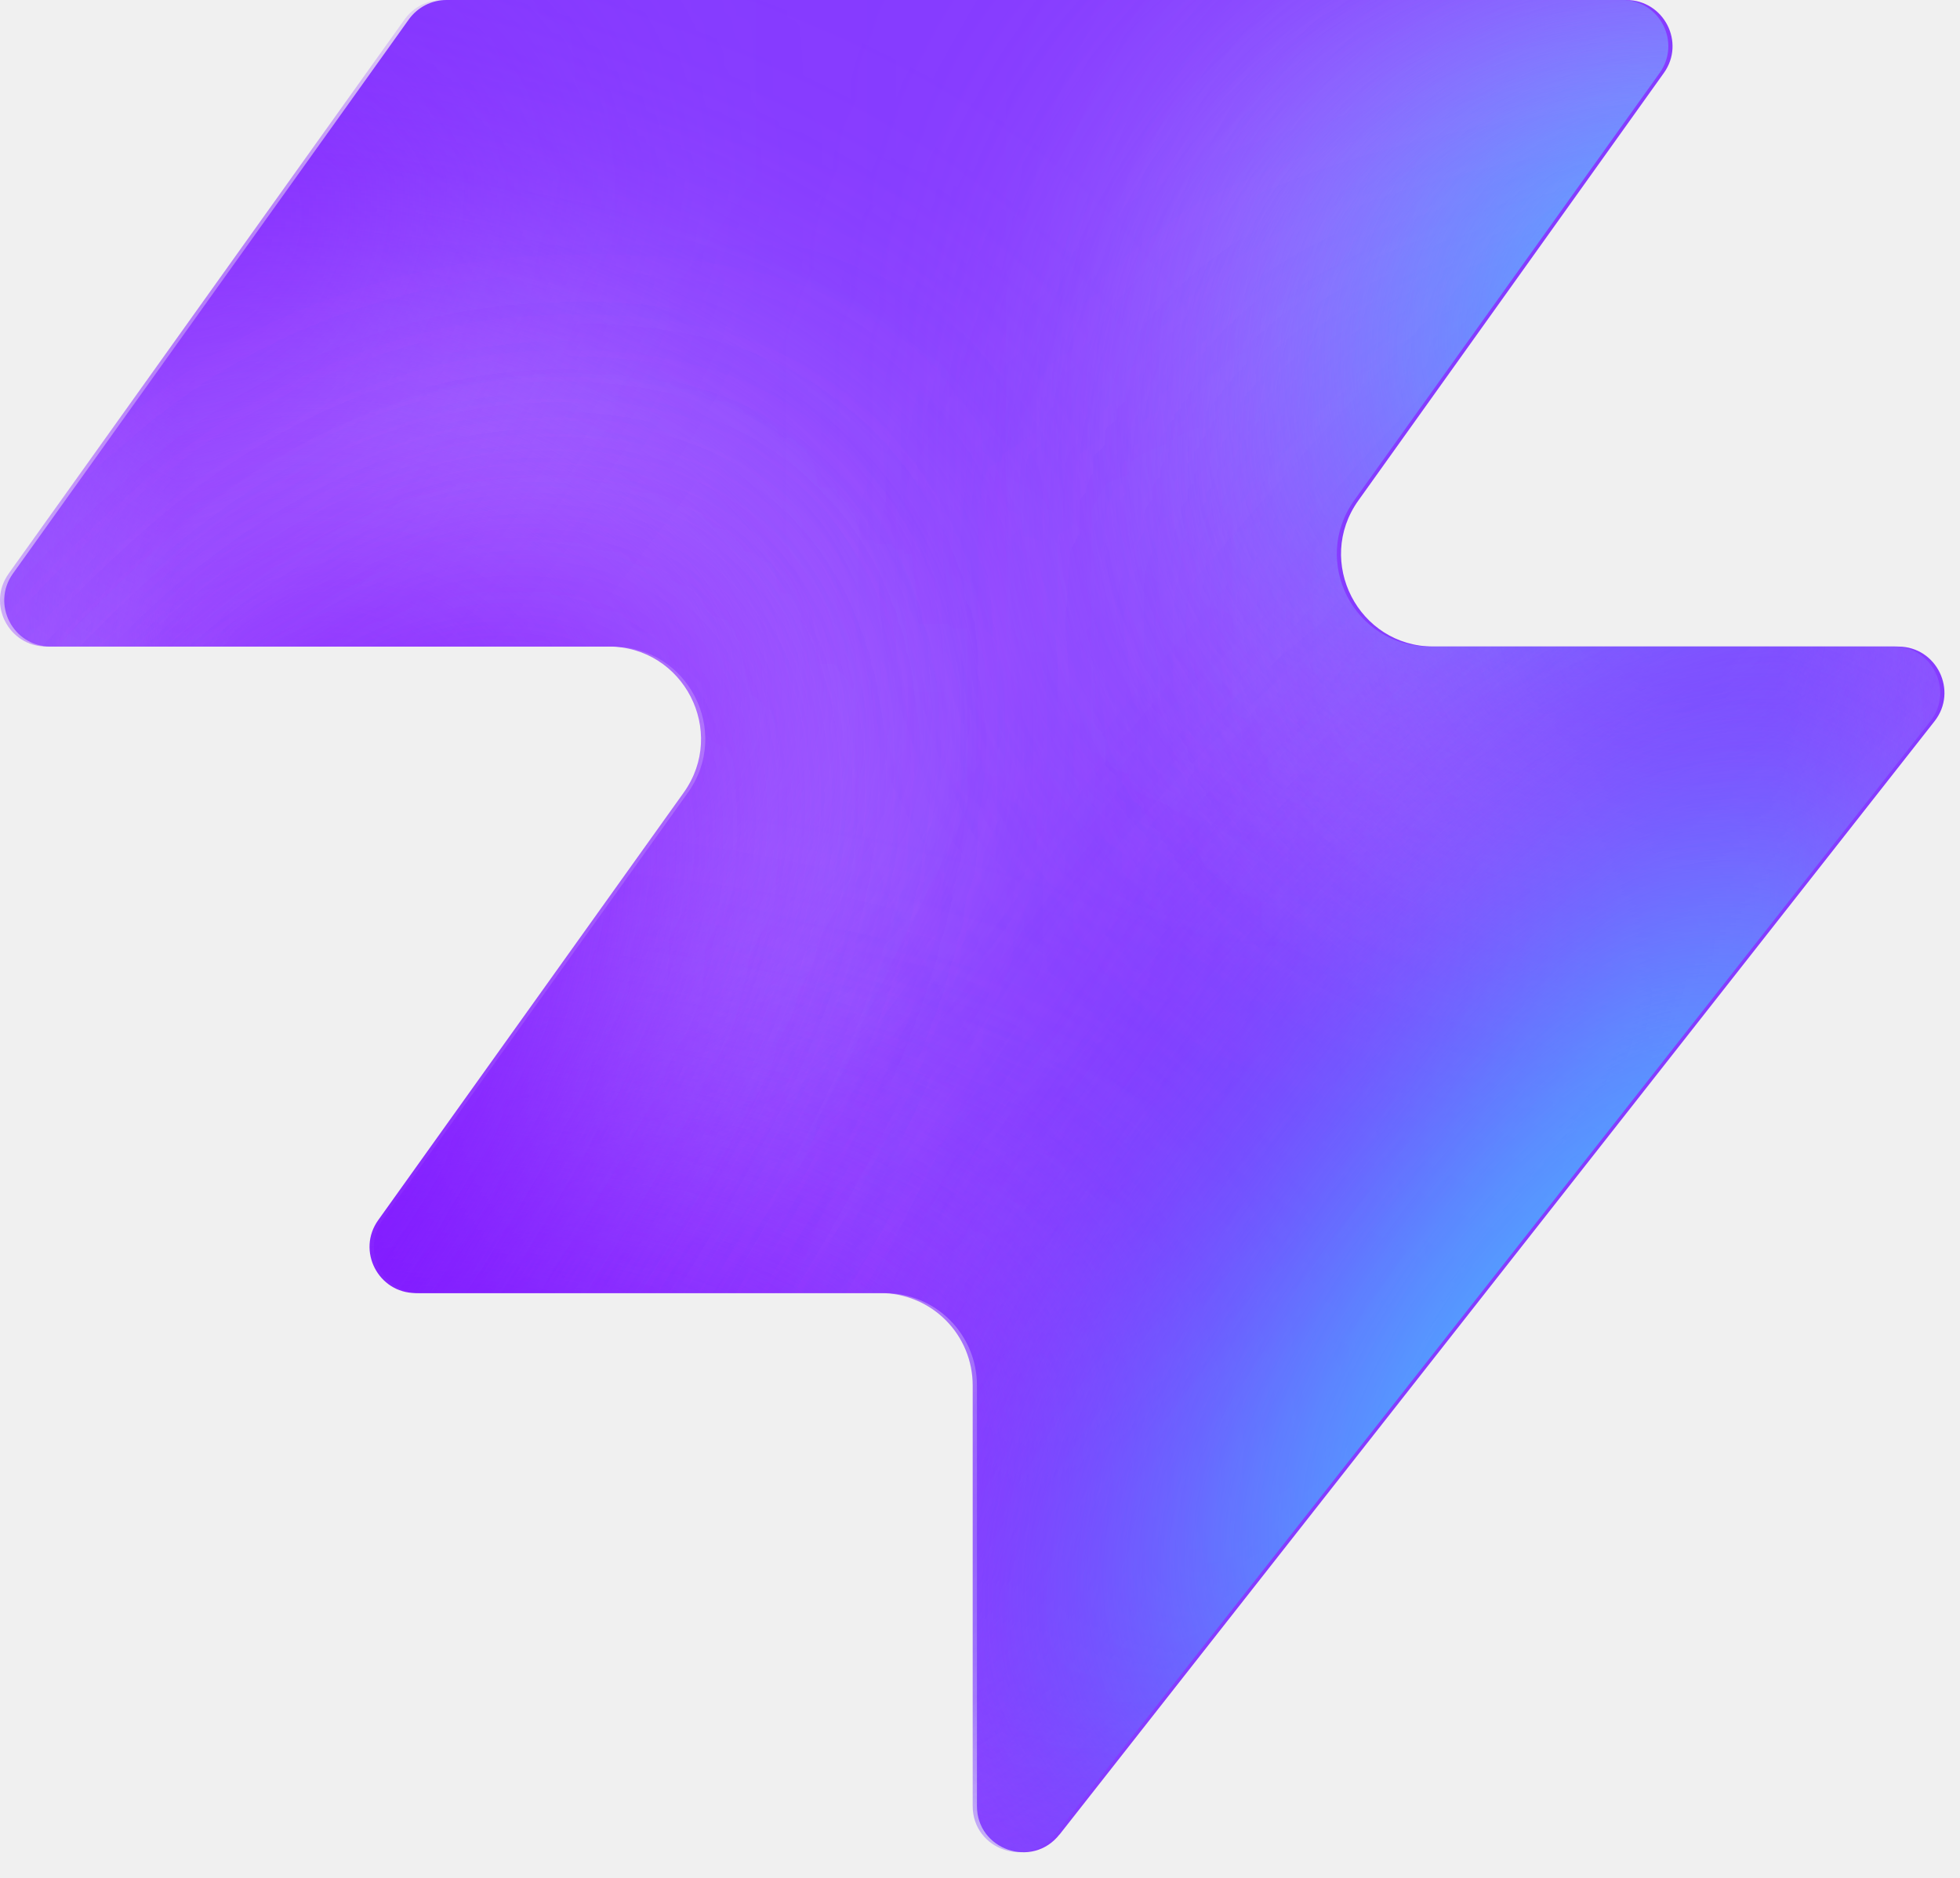
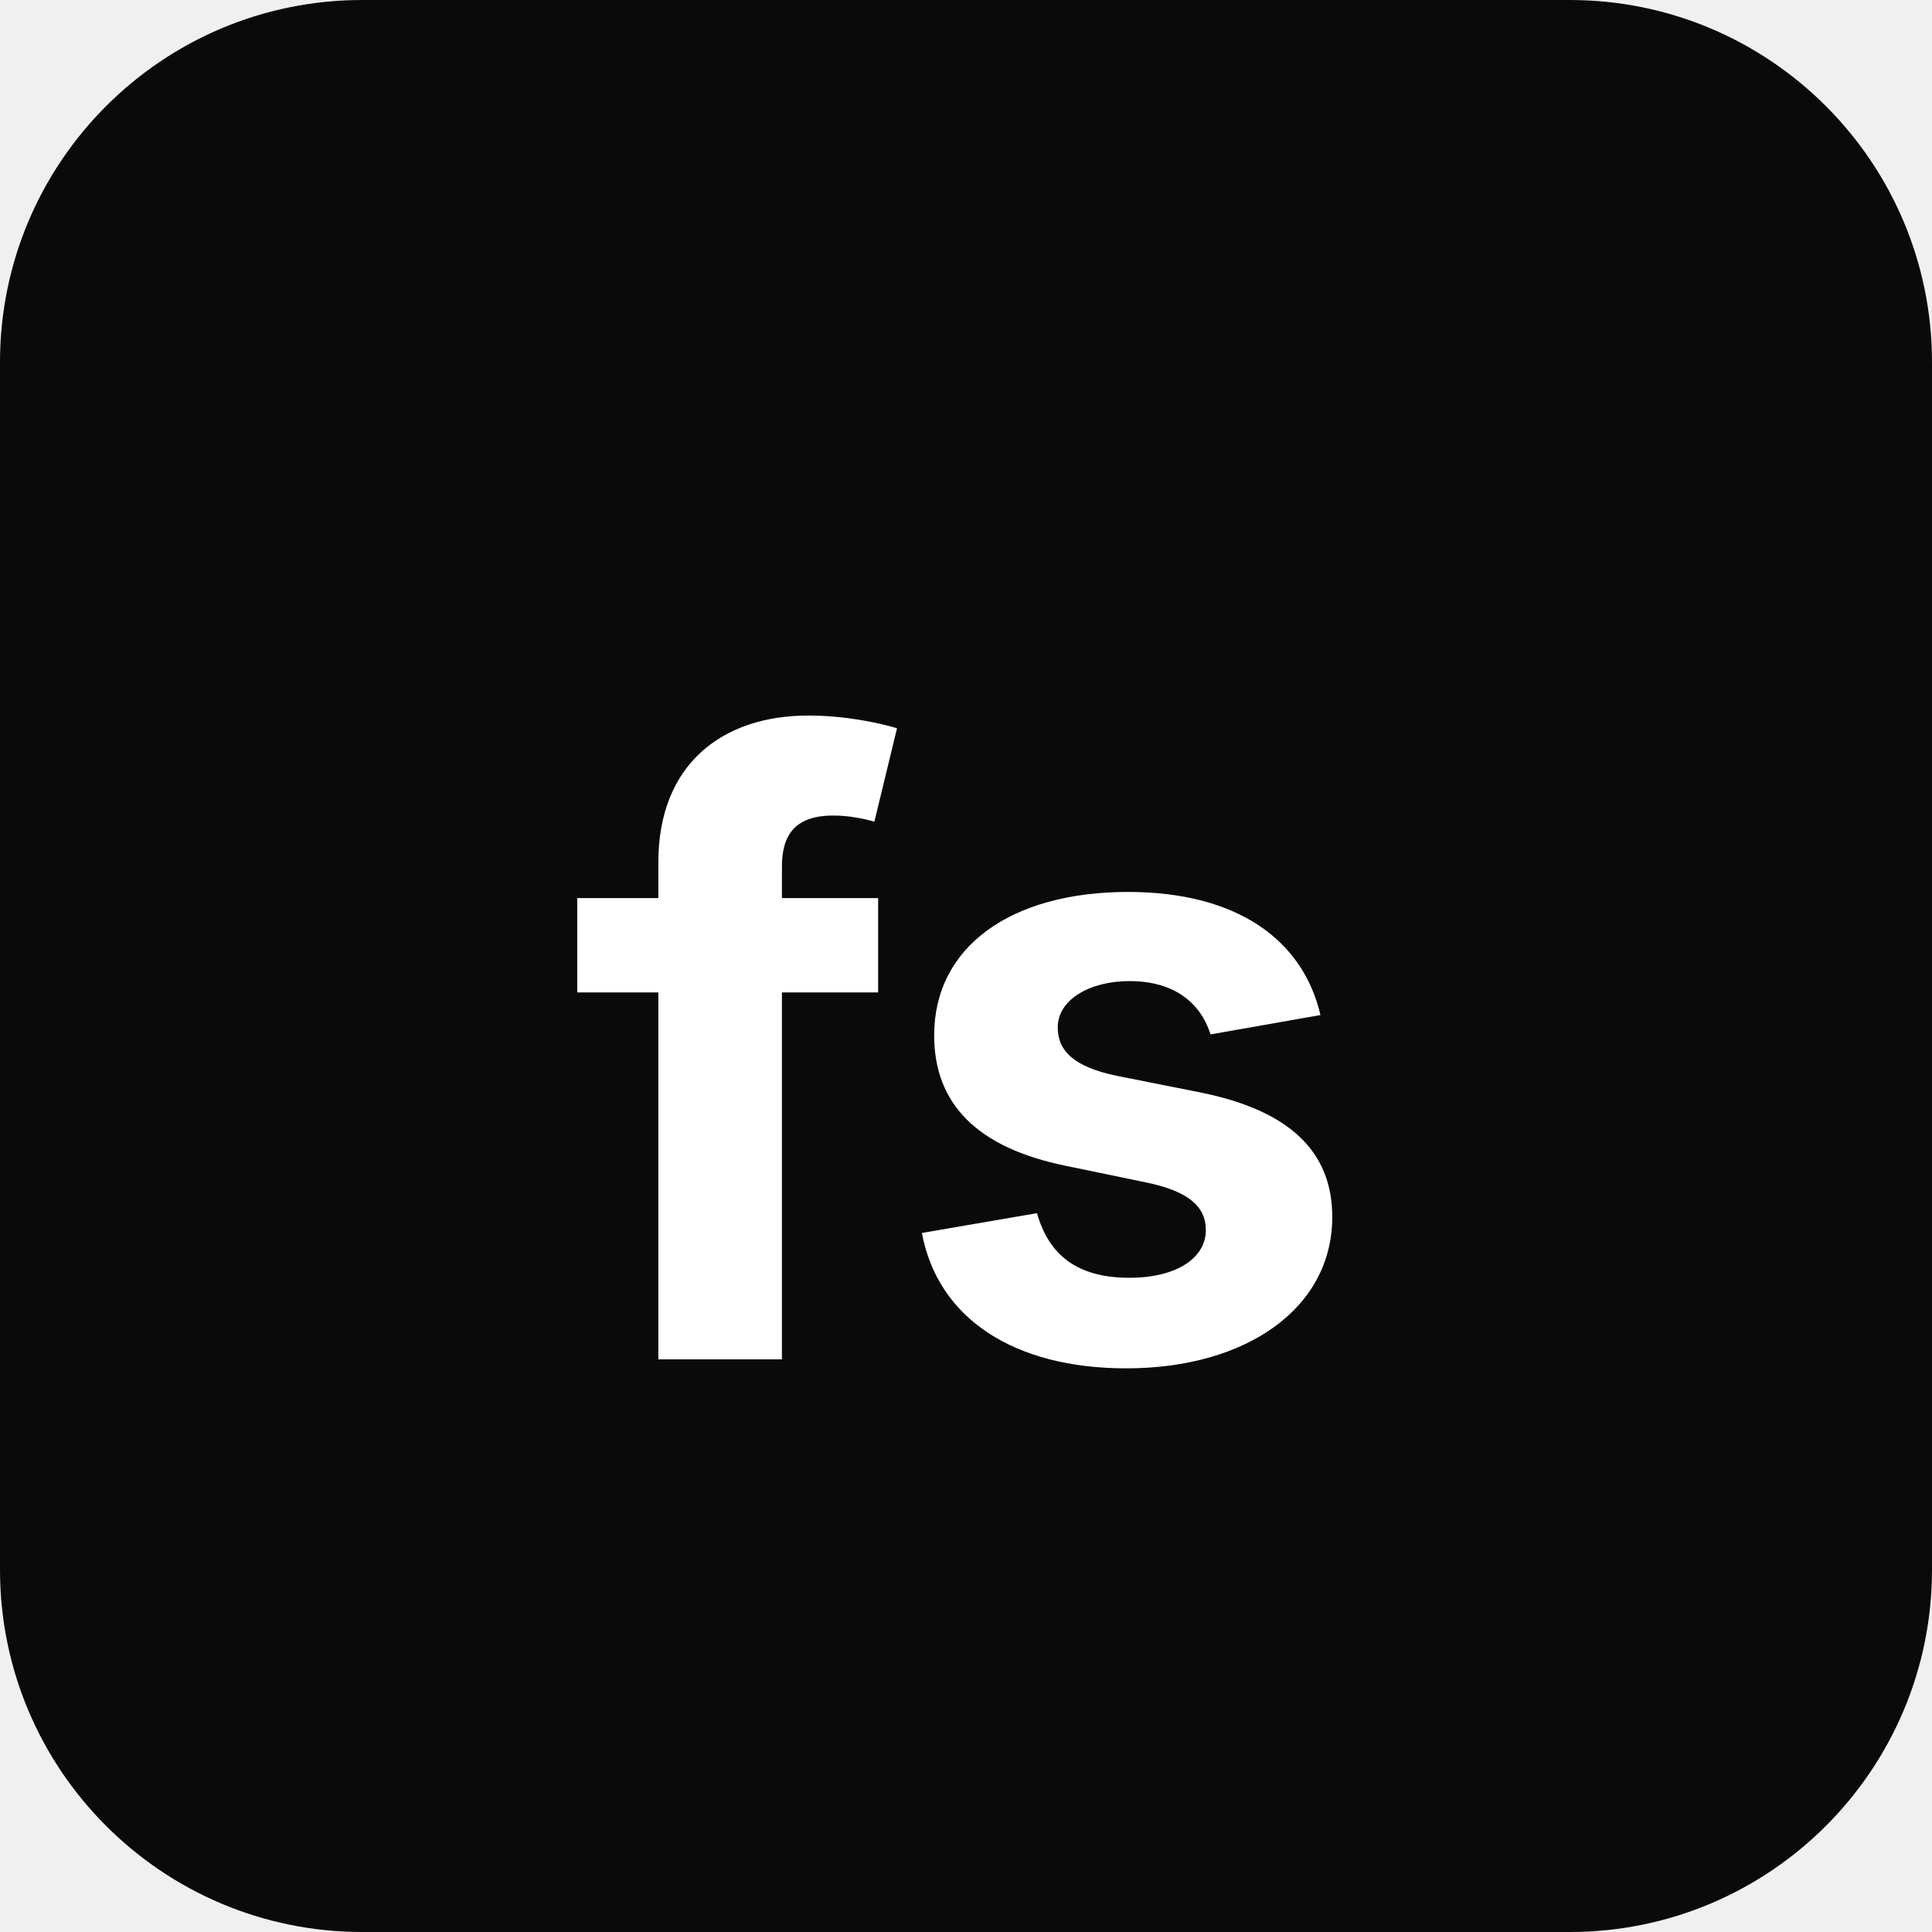
- <svg xmlns="http://www.w3.org/2000/svg" width="48" height="46" fill="none" viewBox="0 0 48 46">
-   <path fill="#863bff" d="M25.946 44.938c-.664.845-2.021.375-2.021-.698V33.937a2.26 2.26 0 0 0-2.262-2.262H10.287c-.92 0-1.456-1.04-.92-1.788l7.48-10.471c1.07-1.497 0-3.578-1.842-3.578H1.237c-.92 0-1.456-1.04-.92-1.788L10.013.474c.214-.297.556-.474.92-.474h28.894c.92 0 1.456 1.04.92 1.788l-7.48 10.471c-1.07 1.498 0 3.579 1.842 3.579h11.377c.943 0 1.473 1.088.89 1.83L25.947 44.94z" style="fill:#863bff;fill:color(display-p3 .525 .23 1);fill-opacity:1" />
-   <mask id="a" width="48" height="46" x="0" y="0" maskUnits="userSpaceOnUse" style="mask-type:alpha">
-     <path fill="#000" d="M25.842 44.938c-.664.844-2.021.375-2.021-.698V33.937a2.26 2.26 0 0 0-2.262-2.262H10.183c-.92 0-1.456-1.04-.92-1.788l7.48-10.471c1.07-1.498 0-3.579-1.842-3.579H1.133c-.92 0-1.456-1.04-.92-1.787L9.91.473c.214-.297.556-.474.92-.474h28.894c.92 0 1.456 1.04.92 1.788l-7.48 10.471c-1.07 1.498 0 3.578 1.842 3.578h11.377c.943 0 1.473 1.088.89 1.832L25.843 44.94z" style="fill:#000;fill-opacity:1" />
-   </mask>
-   <g mask="url(#a)">
-     <g filter="url(#b)">
-       <ellipse cx="5.508" cy="14.704" fill="#ede6ff" rx="5.508" ry="14.704" style="fill:#ede6ff;fill:color(display-p3 .927 .903 1);fill-opacity:1" transform="matrix(.00324 1 1 -.00324 -4.47 31.516)" />
-     </g>
-     <g filter="url(#c)">
-       <ellipse cx="10.399" cy="29.851" fill="#ede6ff" rx="10.399" ry="29.851" style="fill:#ede6ff;fill:color(display-p3 .927 .903 1);fill-opacity:1" transform="matrix(.00324 1 1 -.00324 -39.328 7.883)" />
-     </g>
-     <g filter="url(#d)">
-       <ellipse cx="5.508" cy="30.487" fill="#7e14ff" rx="5.508" ry="30.487" style="fill:#7e14ff;fill:color(display-p3 .492 .077 1);fill-opacity:1" transform="rotate(89.814 -25.913 -14.639)scale(1 -1)" />
-     </g>
-     <g filter="url(#e)">
-       <ellipse cx="5.508" cy="30.599" fill="#7e14ff" rx="5.508" ry="30.599" style="fill:#7e14ff;fill:color(display-p3 .492 .077 1);fill-opacity:1" transform="rotate(89.814 -32.644 -3.334)scale(1 -1)" />
-     </g>
-     <g filter="url(#f)">
-       <ellipse cx="5.508" cy="30.599" fill="#7e14ff" rx="5.508" ry="30.599" style="fill:#7e14ff;fill:color(display-p3 .492 .077 1);fill-opacity:1" transform="matrix(.00324 1 1 -.00324 -34.34 30.47)" />
-     </g>
-     <g filter="url(#g)">
-       <ellipse cx="14.072" cy="22.078" fill="#ede6ff" rx="14.072" ry="22.078" style="fill:#ede6ff;fill:color(display-p3 .927 .903 1);fill-opacity:1" transform="rotate(93.35 24.506 48.493)scale(-1 1)" />
-     </g>
-     <g filter="url(#h)">
-       <ellipse cx="3.47" cy="21.501" fill="#7e14ff" rx="3.47" ry="21.501" style="fill:#7e14ff;fill:color(display-p3 .492 .077 1);fill-opacity:1" transform="rotate(89.009 28.708 47.59)scale(-1 1)" />
-     </g>
-     <g filter="url(#i)">
-       <ellipse cx="3.47" cy="21.501" fill="#7e14ff" rx="3.47" ry="21.501" style="fill:#7e14ff;fill:color(display-p3 .492 .077 1);fill-opacity:1" transform="rotate(89.009 28.708 47.59)scale(-1 1)" />
-     </g>
-     <g filter="url(#j)">
-       <ellipse cx=".387" cy="8.972" fill="#7e14ff" rx="4.407" ry="29.108" style="fill:#7e14ff;fill:color(display-p3 .492 .077 1);fill-opacity:1" transform="rotate(39.51 .387 8.972)" />
-     </g>
-     <g filter="url(#k)">
-       <ellipse cx="47.523" cy="-6.092" fill="#7e14ff" rx="4.407" ry="29.108" style="fill:#7e14ff;fill:color(display-p3 .492 .077 1);fill-opacity:1" transform="rotate(37.892 47.523 -6.092)" />
-     </g>
-     <g filter="url(#l)">
-       <ellipse cx="41.412" cy="6.333" fill="#47bfff" rx="5.971" ry="9.665" style="fill:#47bfff;fill:color(display-p3 .28 .748 1);fill-opacity:1" transform="rotate(37.892 41.412 6.333)" />
-     </g>
-     <g filter="url(#m)">
-       <ellipse cx="-1.879" cy="38.332" fill="#7e14ff" rx="4.407" ry="29.108" style="fill:#7e14ff;fill:color(display-p3 .492 .077 1);fill-opacity:1" transform="rotate(37.892 -1.88 38.332)" />
-     </g>
-     <g filter="url(#n)">
-       <ellipse cx="-1.879" cy="38.332" fill="#7e14ff" rx="4.407" ry="29.108" style="fill:#7e14ff;fill:color(display-p3 .492 .077 1);fill-opacity:1" transform="rotate(37.892 -1.88 38.332)" />
-     </g>
-     <g filter="url(#o)">
-       <ellipse cx="35.651" cy="29.907" fill="#7e14ff" rx="4.407" ry="29.108" style="fill:#7e14ff;fill:color(display-p3 .492 .077 1);fill-opacity:1" transform="rotate(37.892 35.651 29.907)" />
-     </g>
-     <g filter="url(#p)">
-       <ellipse cx="38.418" cy="32.4" fill="#47bfff" rx="5.971" ry="15.297" style="fill:#47bfff;fill:color(display-p3 .28 .748 1);fill-opacity:1" transform="rotate(37.892 38.418 32.4)" />
-     </g>
-   </g>
-   <defs>
-     <filter id="b" width="60.045" height="41.654" x="-19.77" y="16.149" color-interpolation-filters="sRGB" filterUnits="userSpaceOnUse">
-       <feFlood flood-opacity="0" result="BackgroundImageFix" />
-       <feBlend in="SourceGraphic" in2="BackgroundImageFix" result="shape" />
-       <feGaussianBlur result="effect1_foregroundBlur_2002_17158" stdDeviation="7.659" />
-     </filter>
-     <filter id="c" width="90.34" height="51.437" x="-54.613" y="-7.533" color-interpolation-filters="sRGB" filterUnits="userSpaceOnUse">
-       <feFlood flood-opacity="0" result="BackgroundImageFix" />
-       <feBlend in="SourceGraphic" in2="BackgroundImageFix" result="shape" />
-       <feGaussianBlur result="effect1_foregroundBlur_2002_17158" stdDeviation="7.659" />
-     </filter>
-     <filter id="d" width="79.355" height="29.4" x="-49.64" y="2.03" color-interpolation-filters="sRGB" filterUnits="userSpaceOnUse">
-       <feFlood flood-opacity="0" result="BackgroundImageFix" />
-       <feBlend in="SourceGraphic" in2="BackgroundImageFix" result="shape" />
-       <feGaussianBlur result="effect1_foregroundBlur_2002_17158" stdDeviation="4.596" />
-     </filter>
-     <filter id="e" width="79.579" height="29.4" x="-45.045" y="20.029" color-interpolation-filters="sRGB" filterUnits="userSpaceOnUse">
-       <feFlood flood-opacity="0" result="BackgroundImageFix" />
-       <feBlend in="SourceGraphic" in2="BackgroundImageFix" result="shape" />
-       <feGaussianBlur result="effect1_foregroundBlur_2002_17158" stdDeviation="4.596" />
-     </filter>
-     <filter id="f" width="79.579" height="29.4" x="-43.513" y="21.178" color-interpolation-filters="sRGB" filterUnits="userSpaceOnUse">
-       <feFlood flood-opacity="0" result="BackgroundImageFix" />
-       <feBlend in="SourceGraphic" in2="BackgroundImageFix" result="shape" />
-       <feGaussianBlur result="effect1_foregroundBlur_2002_17158" stdDeviation="4.596" />
-     </filter>
-     <filter id="g" width="74.749" height="58.852" x="15.756" y="-17.901" color-interpolation-filters="sRGB" filterUnits="userSpaceOnUse">
-       <feFlood flood-opacity="0" result="BackgroundImageFix" />
-       <feBlend in="SourceGraphic" in2="BackgroundImageFix" result="shape" />
-       <feGaussianBlur result="effect1_foregroundBlur_2002_17158" stdDeviation="7.659" />
-     </filter>
-     <filter id="h" width="61.377" height="25.362" x="23.548" y="2.284" color-interpolation-filters="sRGB" filterUnits="userSpaceOnUse">
-       <feFlood flood-opacity="0" result="BackgroundImageFix" />
-       <feBlend in="SourceGraphic" in2="BackgroundImageFix" result="shape" />
-       <feGaussianBlur result="effect1_foregroundBlur_2002_17158" stdDeviation="4.596" />
-     </filter>
-     <filter id="i" width="61.377" height="25.362" x="23.548" y="2.284" color-interpolation-filters="sRGB" filterUnits="userSpaceOnUse">
-       <feFlood flood-opacity="0" result="BackgroundImageFix" />
-       <feBlend in="SourceGraphic" in2="BackgroundImageFix" result="shape" />
-       <feGaussianBlur result="effect1_foregroundBlur_2002_17158" stdDeviation="4.596" />
-     </filter>
-     <filter id="j" width="56.045" height="63.649" x="-27.636" y="-22.853" color-interpolation-filters="sRGB" filterUnits="userSpaceOnUse">
-       <feFlood flood-opacity="0" result="BackgroundImageFix" />
-       <feBlend in="SourceGraphic" in2="BackgroundImageFix" result="shape" />
-       <feGaussianBlur result="effect1_foregroundBlur_2002_17158" stdDeviation="4.596" />
-     </filter>
-     <filter id="k" width="54.814" height="64.646" x="20.116" y="-38.415" color-interpolation-filters="sRGB" filterUnits="userSpaceOnUse">
-       <feFlood flood-opacity="0" result="BackgroundImageFix" />
-       <feBlend in="SourceGraphic" in2="BackgroundImageFix" result="shape" />
-       <feGaussianBlur result="effect1_foregroundBlur_2002_17158" stdDeviation="4.596" />
-     </filter>
-     <filter id="l" width="33.541" height="35.313" x="24.641" y="-11.323" color-interpolation-filters="sRGB" filterUnits="userSpaceOnUse">
-       <feFlood flood-opacity="0" result="BackgroundImageFix" />
-       <feBlend in="SourceGraphic" in2="BackgroundImageFix" result="shape" />
-       <feGaussianBlur result="effect1_foregroundBlur_2002_17158" stdDeviation="4.596" />
-     </filter>
-     <filter id="m" width="54.814" height="64.646" x="-29.286" y="6.009" color-interpolation-filters="sRGB" filterUnits="userSpaceOnUse">
-       <feFlood flood-opacity="0" result="BackgroundImageFix" />
-       <feBlend in="SourceGraphic" in2="BackgroundImageFix" result="shape" />
-       <feGaussianBlur result="effect1_foregroundBlur_2002_17158" stdDeviation="4.596" />
-     </filter>
-     <filter id="n" width="54.814" height="64.646" x="-29.286" y="6.009" color-interpolation-filters="sRGB" filterUnits="userSpaceOnUse">
-       <feFlood flood-opacity="0" result="BackgroundImageFix" />
-       <feBlend in="SourceGraphic" in2="BackgroundImageFix" result="shape" />
-       <feGaussianBlur result="effect1_foregroundBlur_2002_17158" stdDeviation="4.596" />
-     </filter>
-     <filter id="o" width="54.814" height="64.646" x="8.244" y="-2.416" color-interpolation-filters="sRGB" filterUnits="userSpaceOnUse">
-       <feFlood flood-opacity="0" result="BackgroundImageFix" />
-       <feBlend in="SourceGraphic" in2="BackgroundImageFix" result="shape" />
-       <feGaussianBlur result="effect1_foregroundBlur_2002_17158" stdDeviation="4.596" />
-     </filter>
-     <filter id="p" width="39.409" height="43.623" x="18.713" y="10.588" color-interpolation-filters="sRGB" filterUnits="userSpaceOnUse">
-       <feFlood flood-opacity="0" result="BackgroundImageFix" />
-       <feBlend in="SourceGraphic" in2="BackgroundImageFix" result="shape" />
-       <feGaussianBlur result="effect1_foregroundBlur_2002_17158" stdDeviation="4.596" />
-     </filter>
-   </defs>
+ <svg xmlns="http://www.w3.org/2000/svg" viewBox="0 0 64 64">
+   <rect width="64" height="64" rx="12" fill="#0a0a0a" />
+   <text x="50%" y="54%" text-anchor="middle" dominant-baseline="middle" font-family="Inter, -apple-system, system-ui, sans-serif" font-size="28" font-weight="700" fill="#ffffff">fs</text>
</svg>
